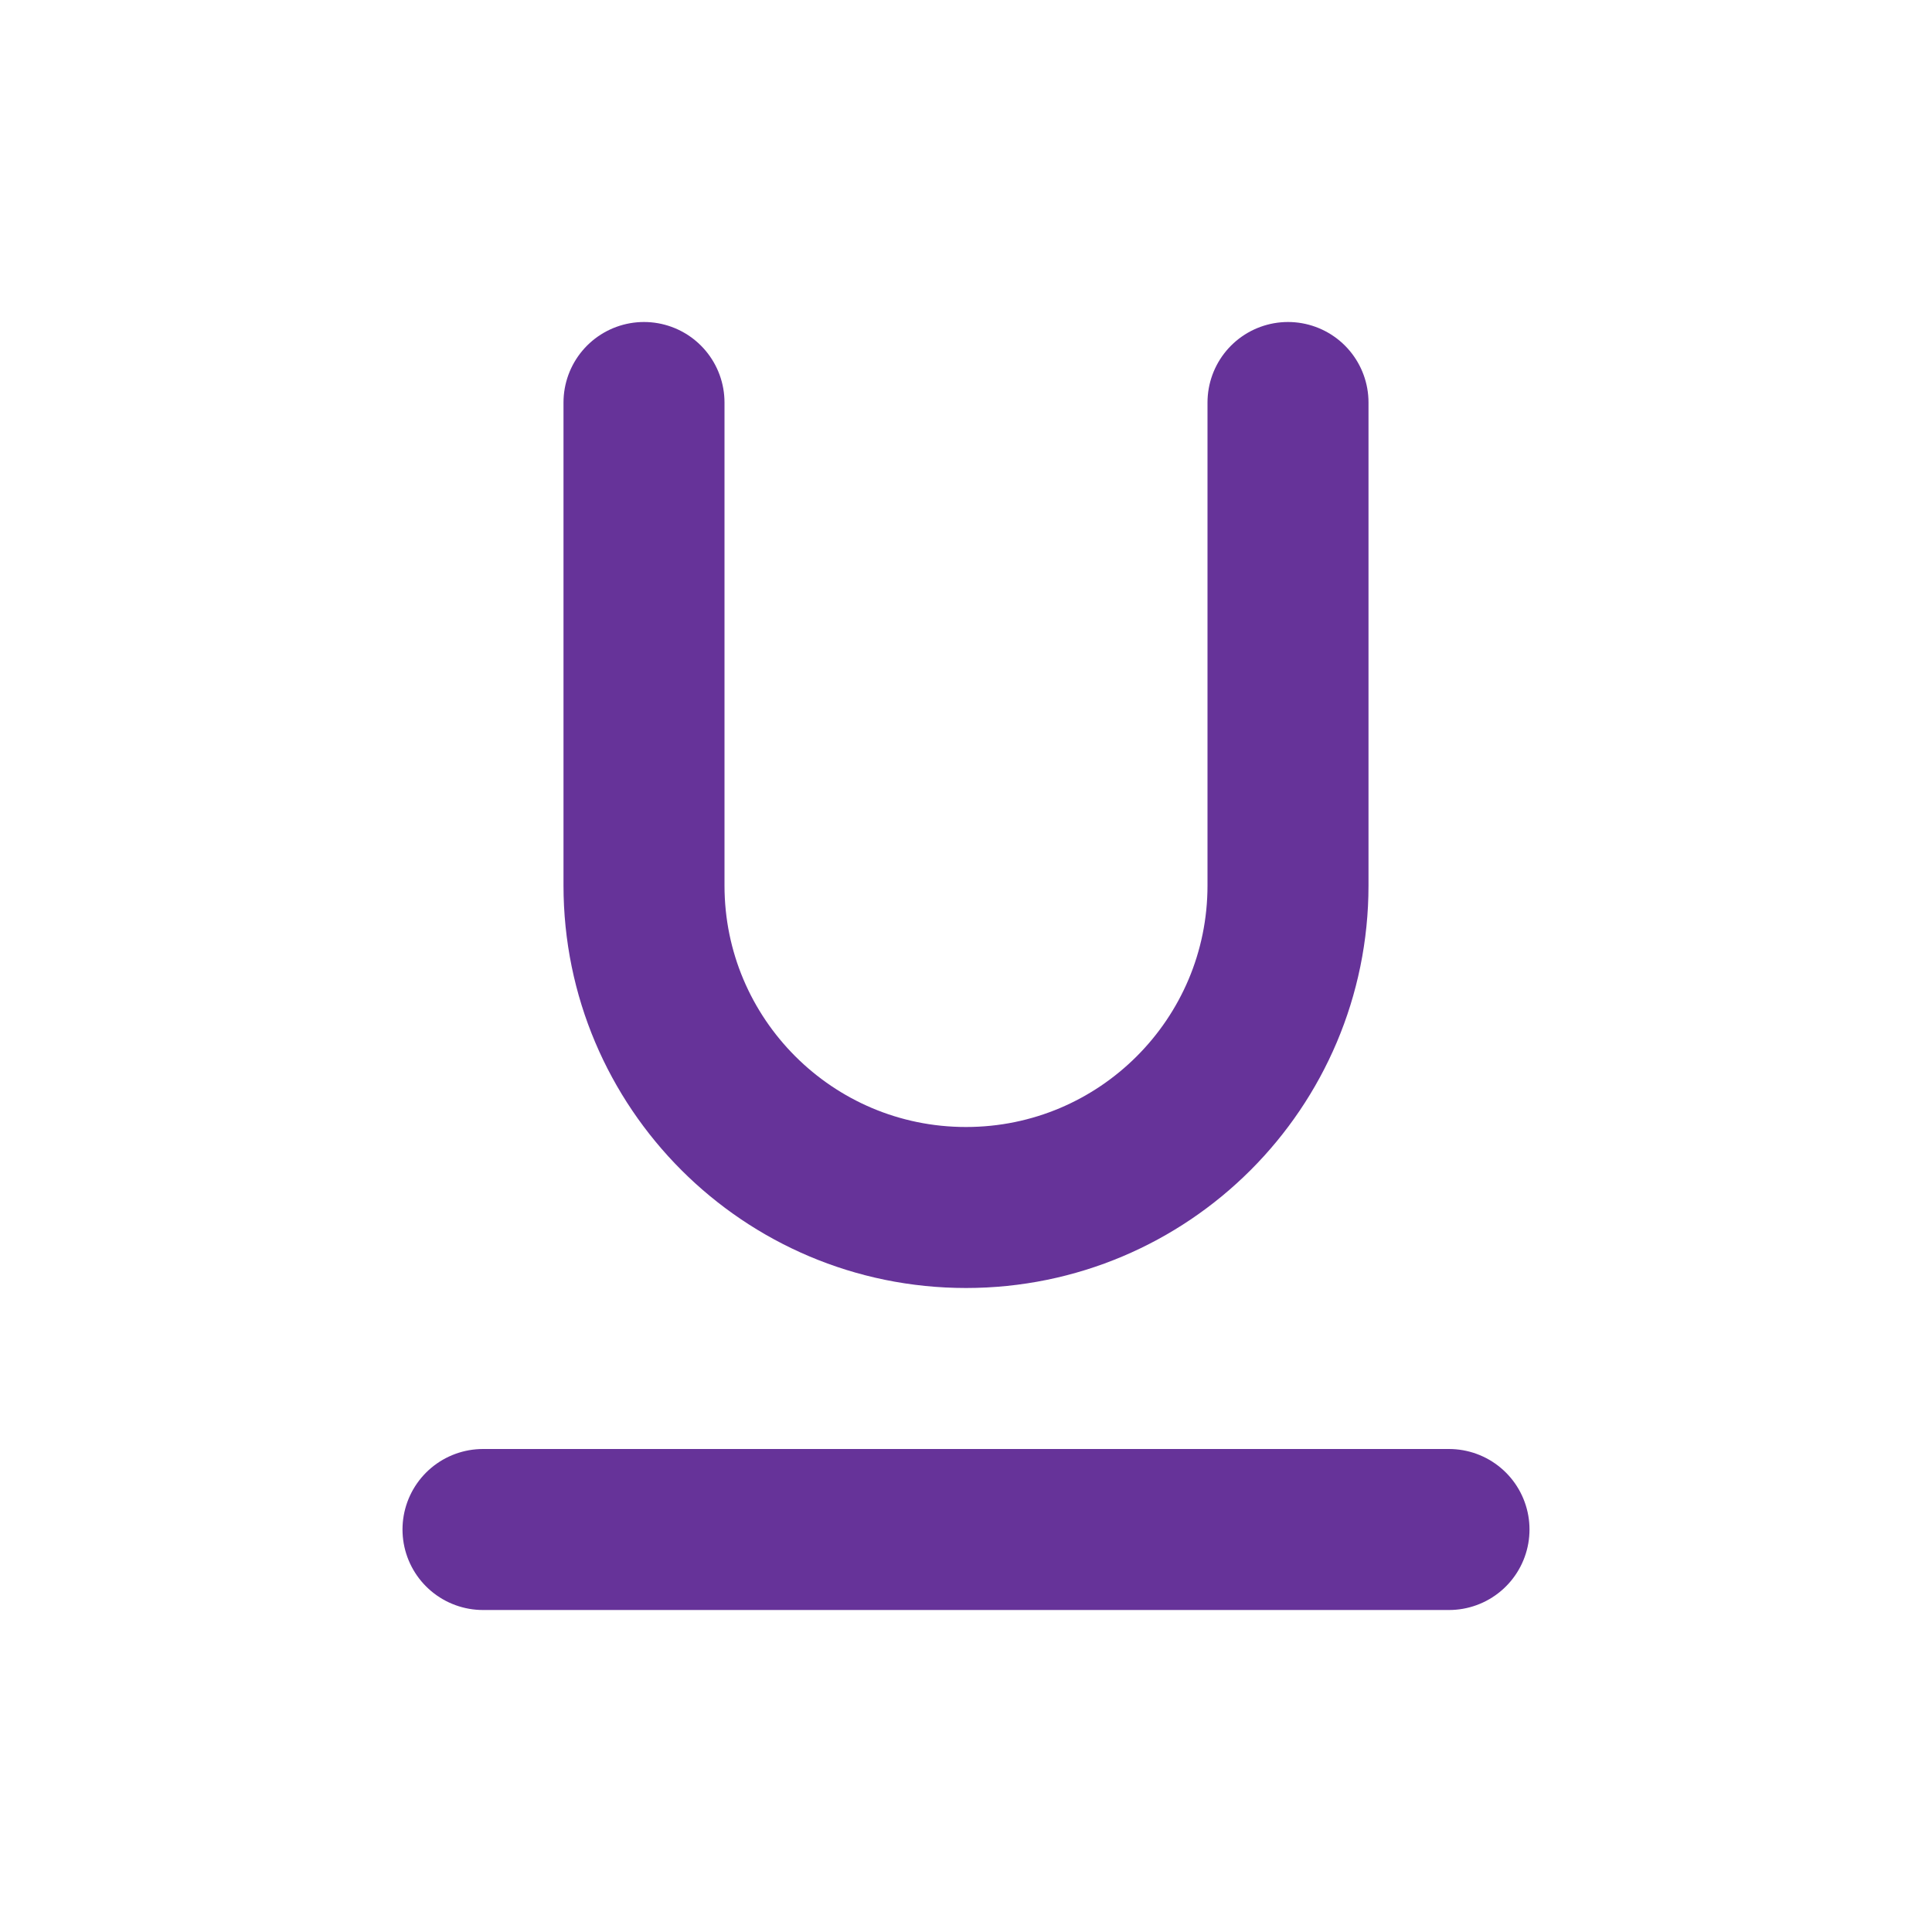
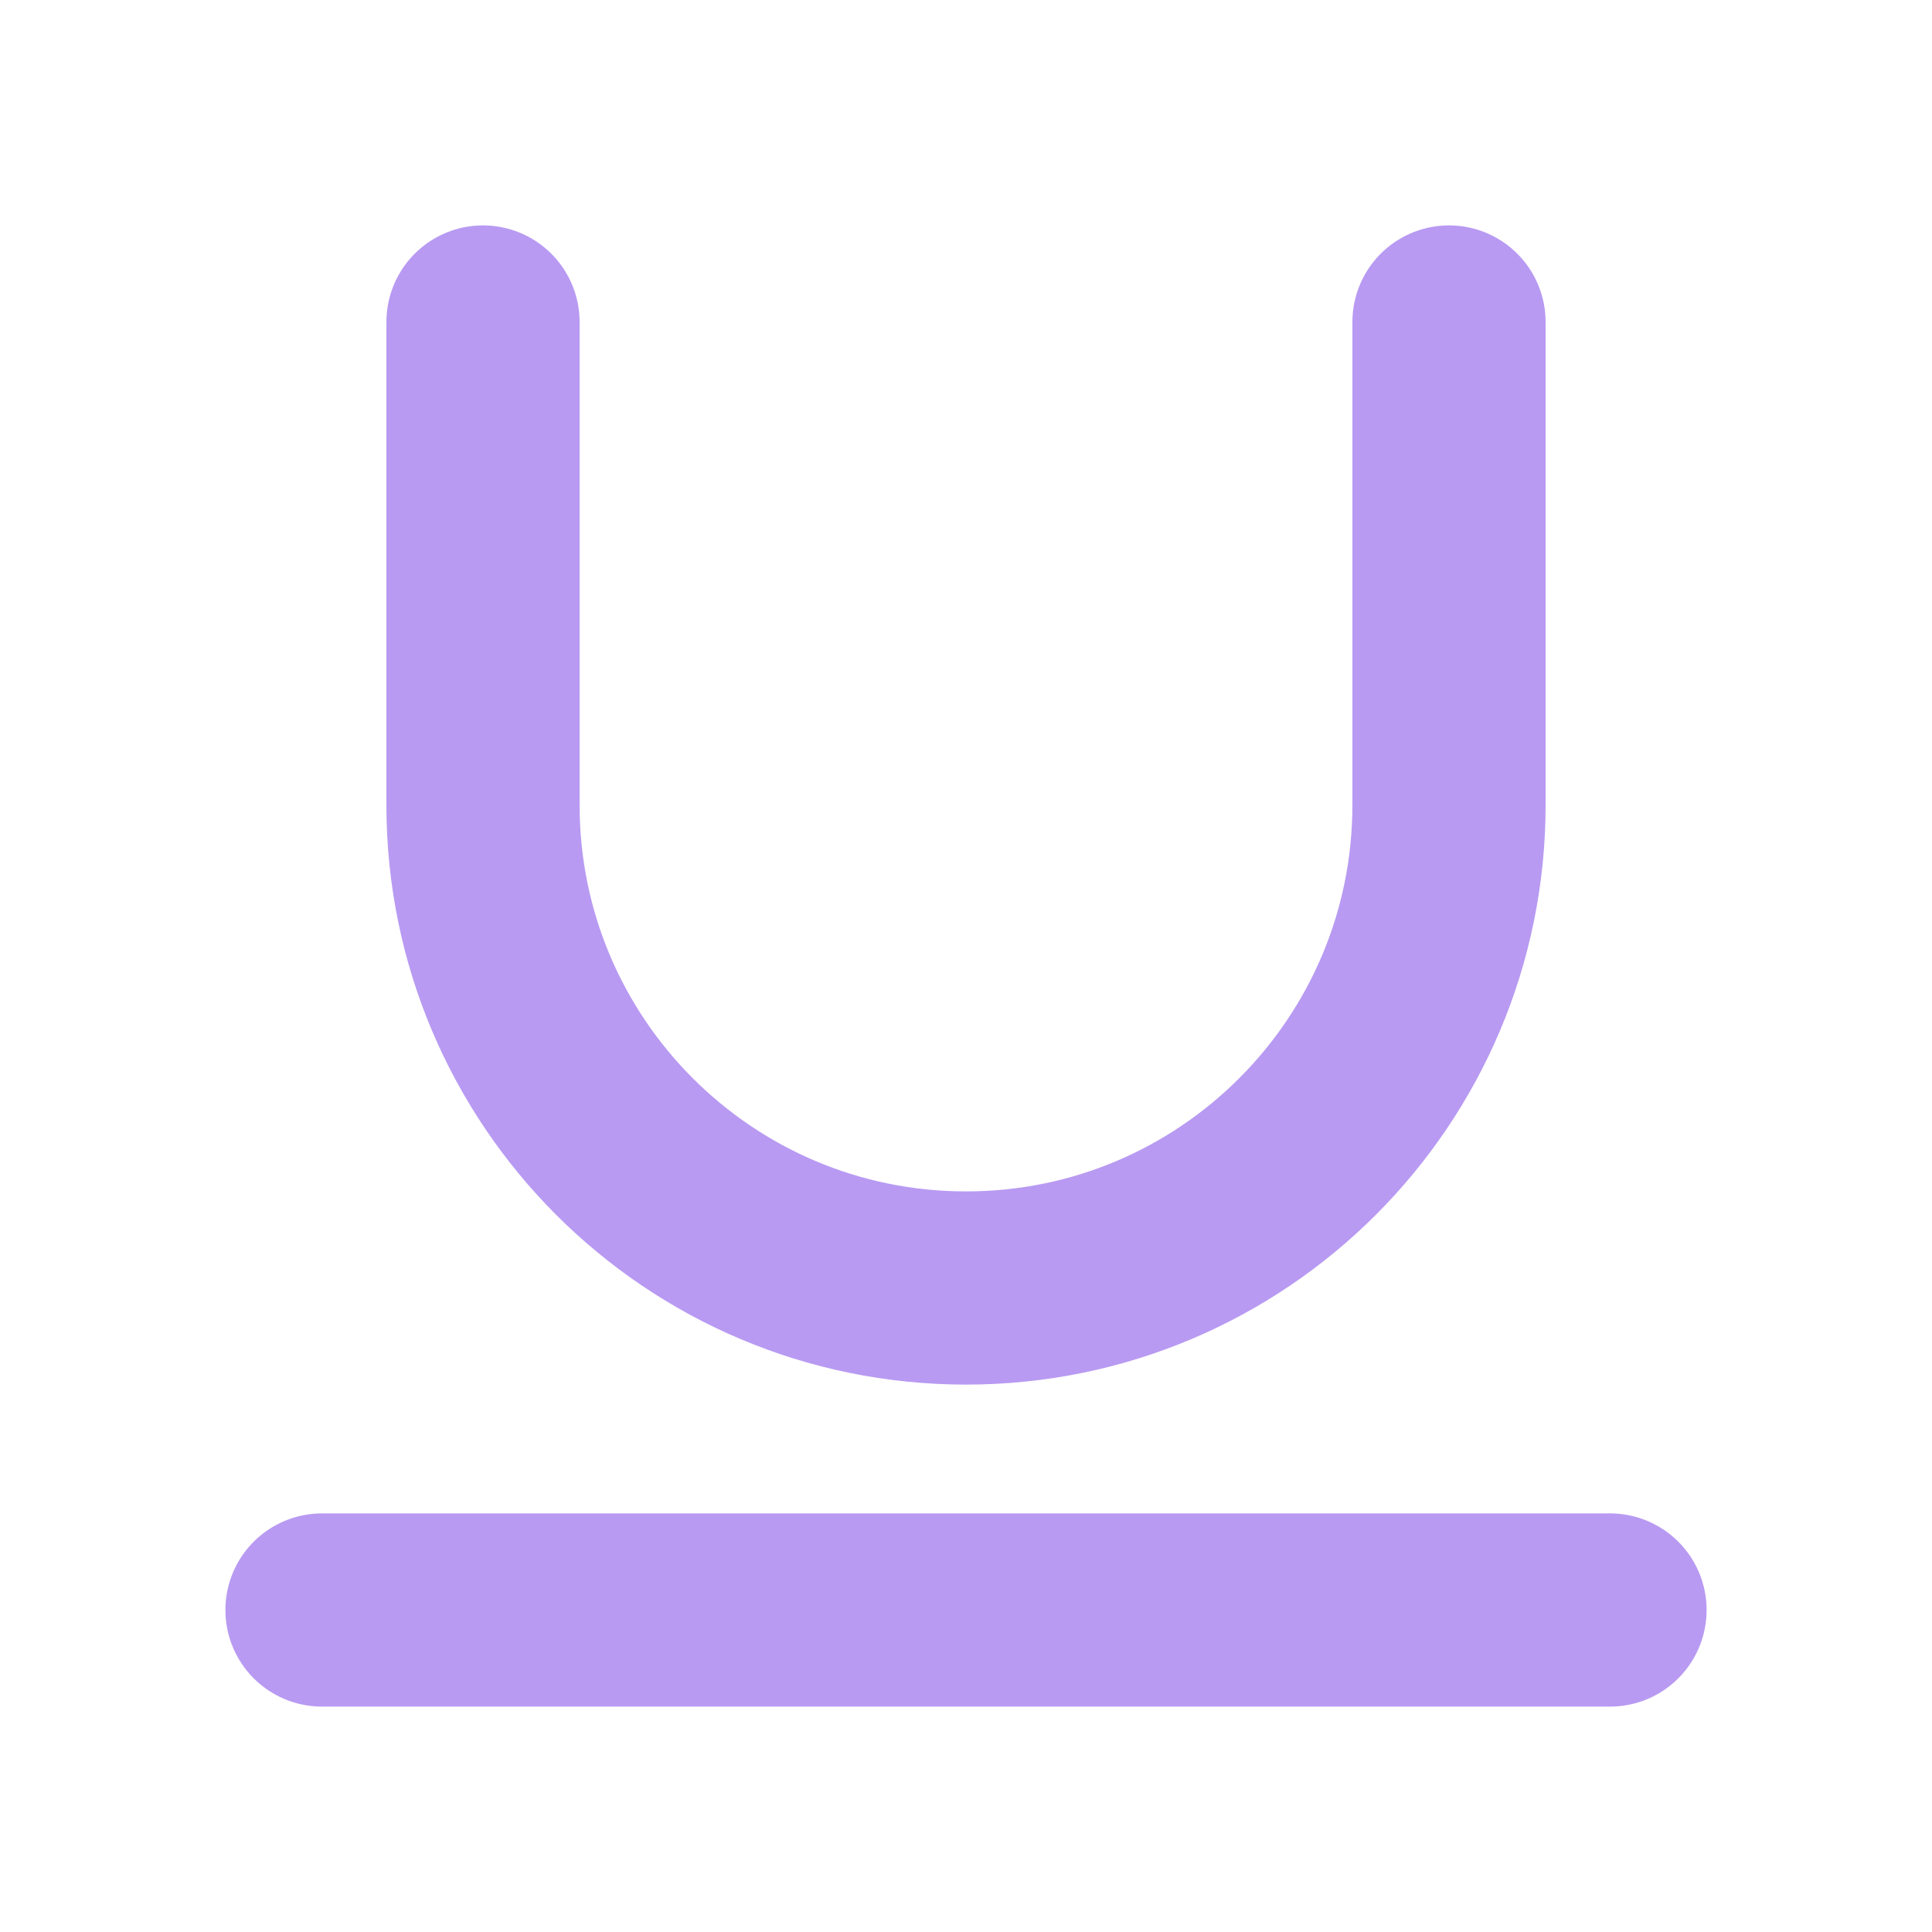
- <svg xmlns="http://www.w3.org/2000/svg" width="800px" height="800px" viewBox="0 0 24 24" fill="none">
-   <g id="Edit / Underline">
-     <path id="Vector" d="M6 19H18M8 5V11C8 13.209 9.791 15 12 15C14.209 15 16 13.209 16 11V5" stroke="#663399" stroke-width="2" stroke-linecap="round" stroke-linejoin="round" />
-   </g>
+ <svg xmlns="http://www.w3.org/2000/svg" viewBox="0 0 24 24" width="24" height="24" fill="none" stroke="#b89af2" stroke-width="2.4" stroke-linecap="round" stroke-linejoin="round">
+   <path d="M6 4v6a6 6 0 0 0 12 0V4" />
+   <path d="M4 20h16" />
</svg>
